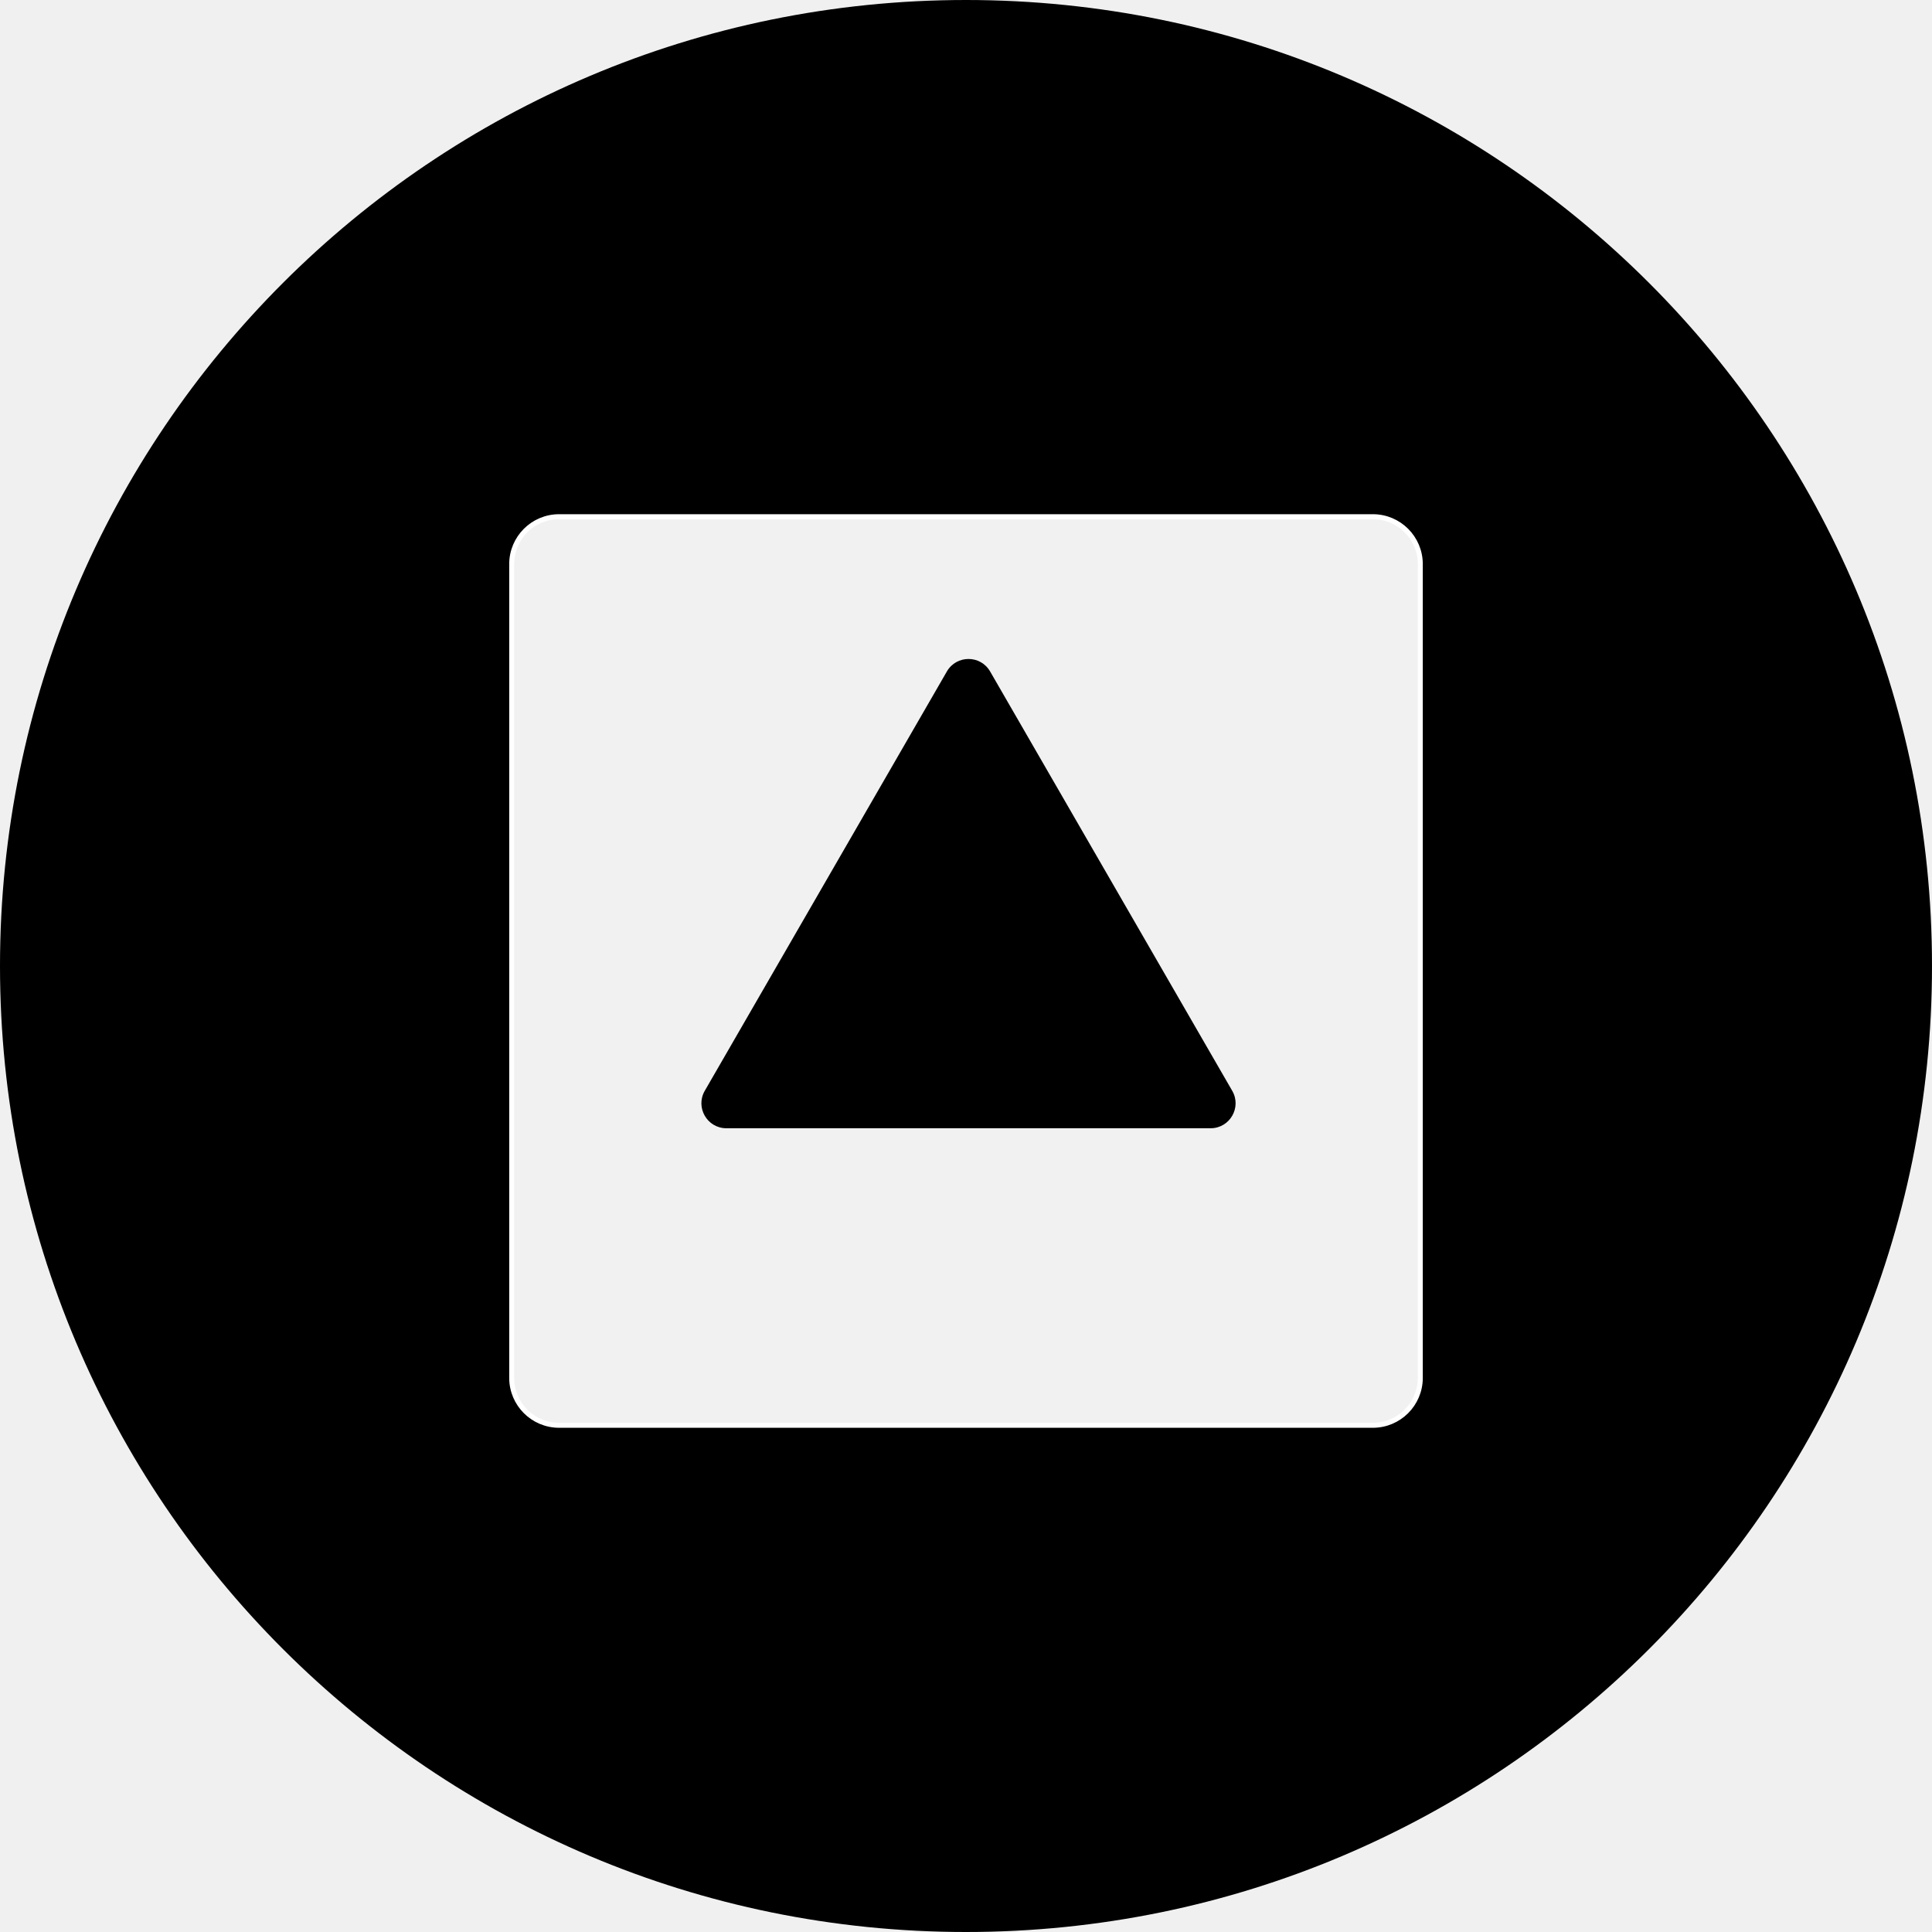
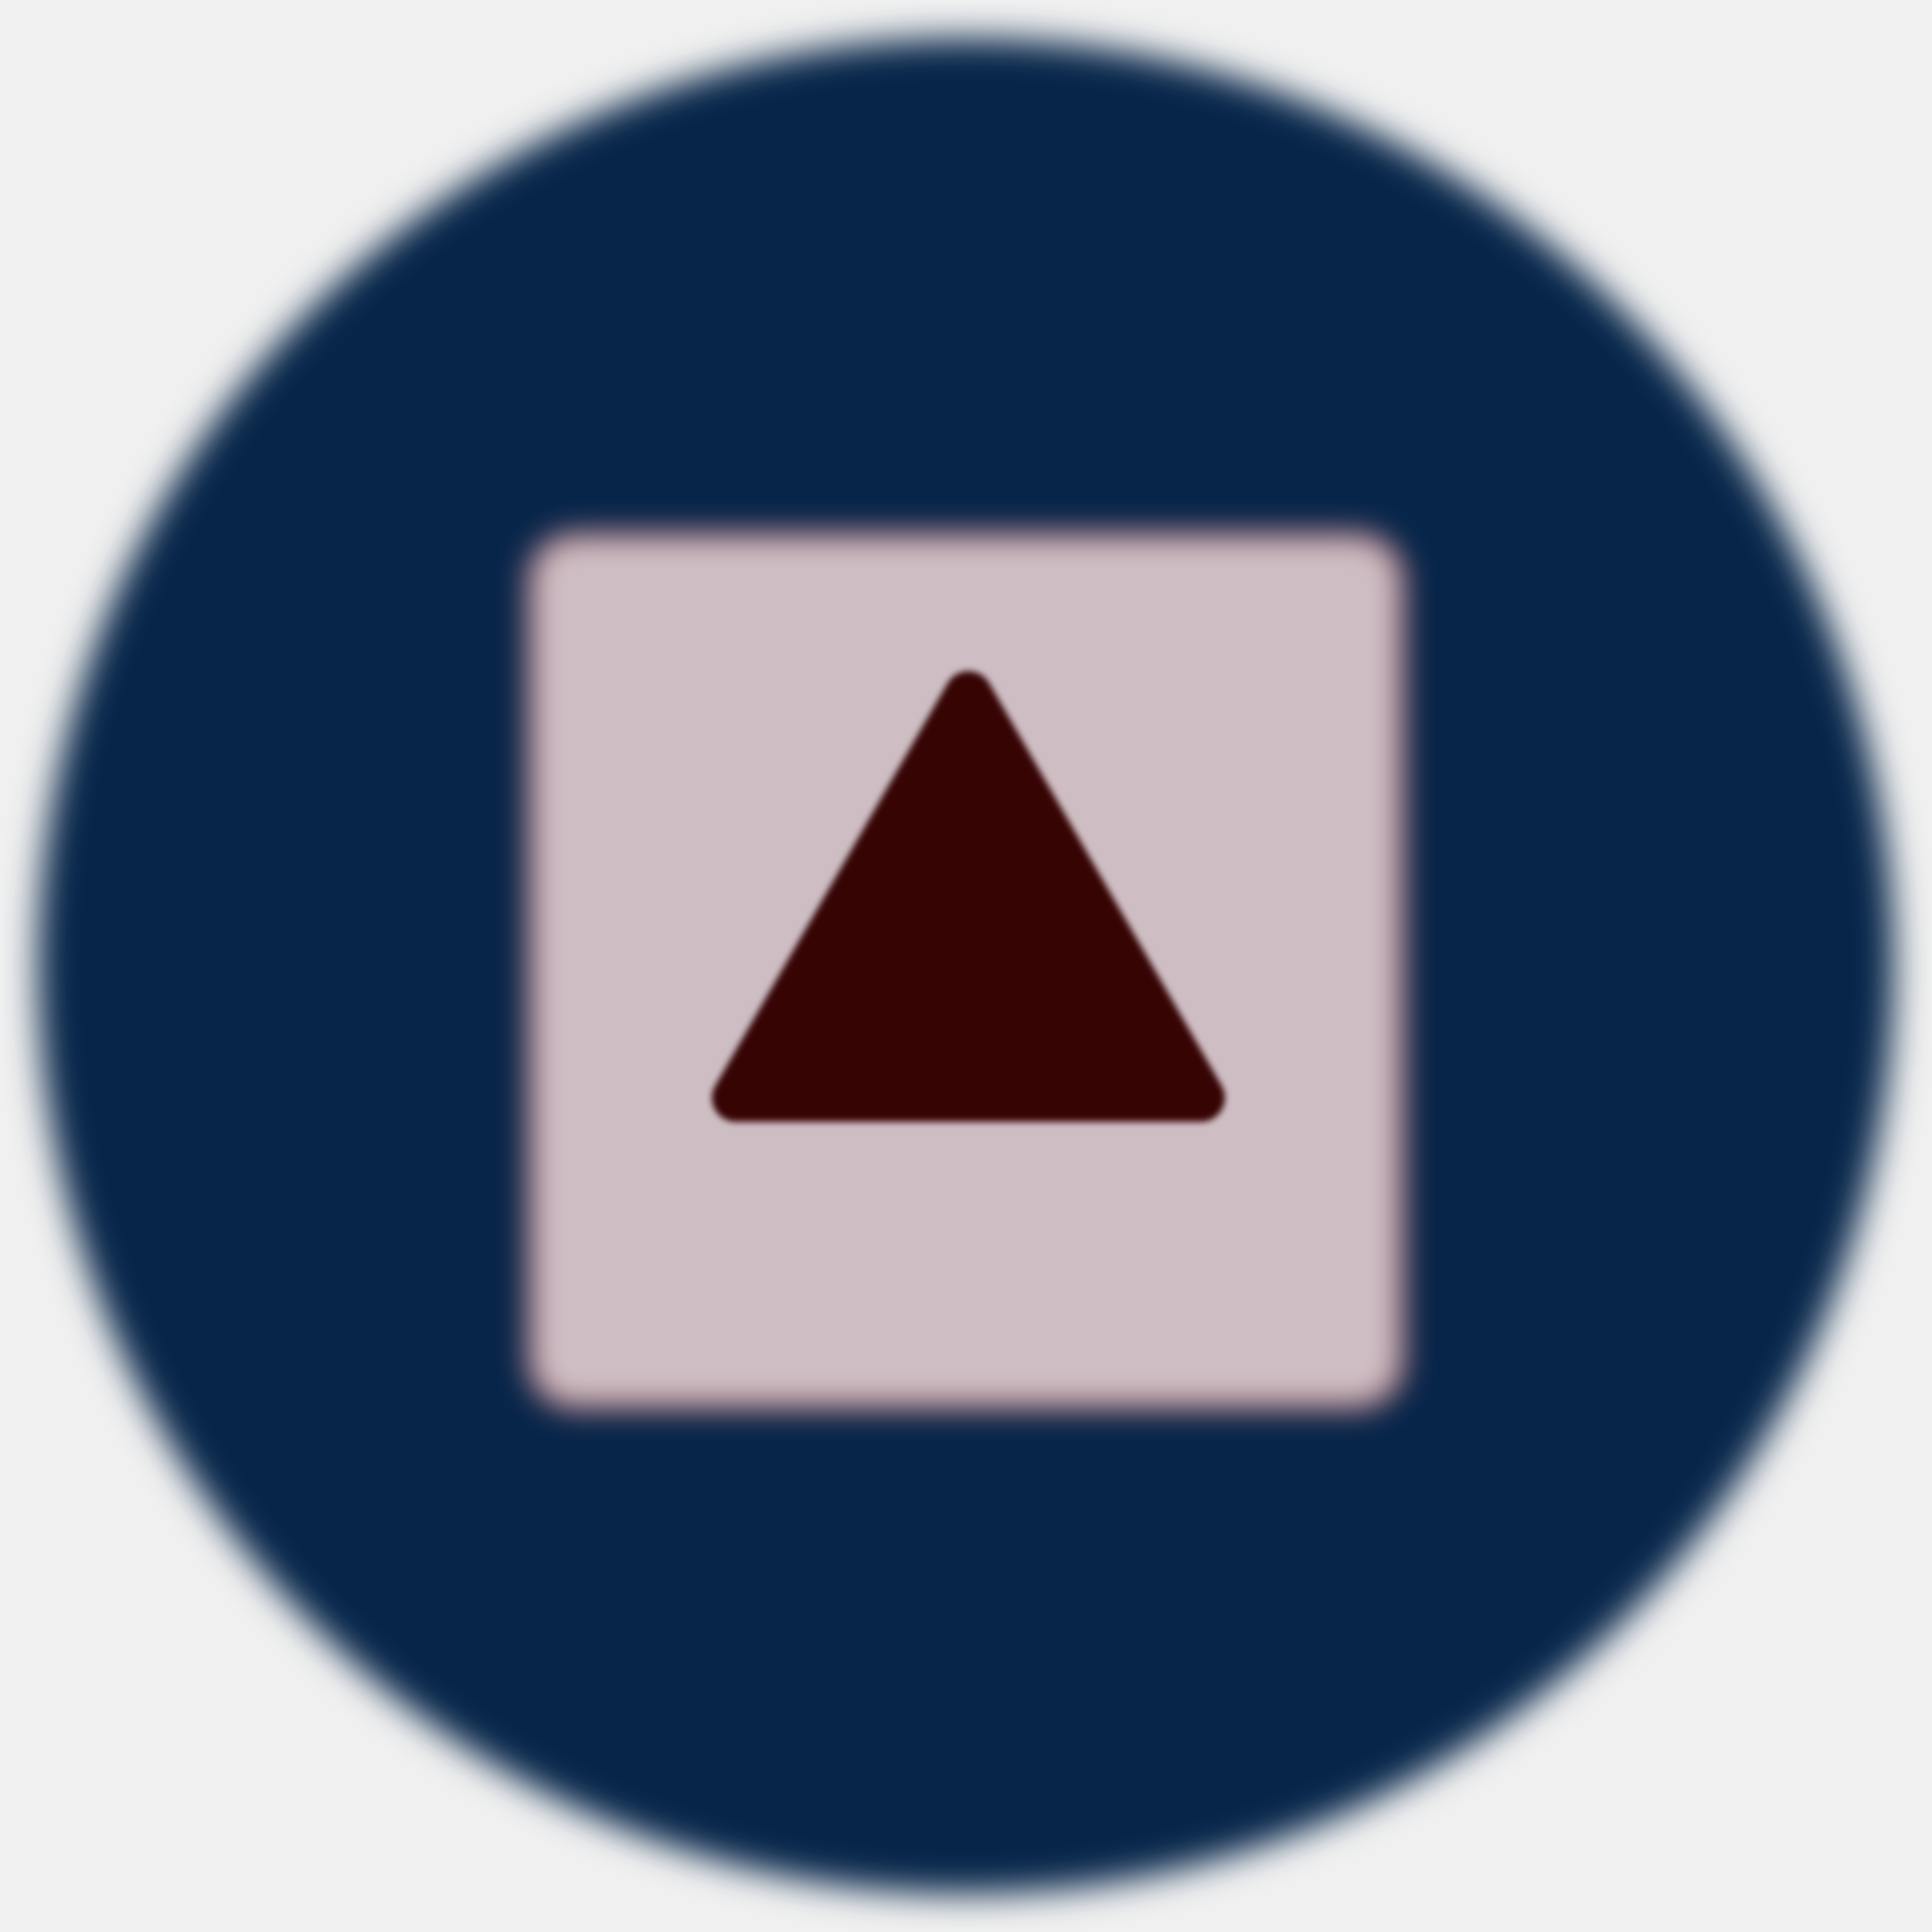
- <svg xmlns="http://www.w3.org/2000/svg" width="387" height="387" viewBox="0 0 387 387" fill="none">
-   <circle cx="193.5" cy="193.5" r="193.5" fill="black" />
-   <rect x="102.5" y="285.5" width="182" height="182" rx="9.5" transform="rotate(-90 102.5 285.5)" fill="#F1F1F1" stroke="white" />
-   <path d="M189.67 134.5C191.594 131.167 196.406 131.167 198.33 134.5L246.828 218.5C248.752 221.833 246.346 226 242.497 226H145.503C141.654 226 139.248 221.833 141.172 218.5L189.67 134.5Z" fill="black" />
+ <svg xmlns="http://www.w3.org/2000/svg" width="403" height="403" viewBox="0 0 403 403" fill="none">
+   <g filter="url(#filter0_f_0_1)">
+     <circle cx="201.5" cy="201.5" r="193.5" fill="#062549" />
+   </g>
+   <g filter="url(#filter1_f_0_1)">
+     <rect x="110" y="294" width="183" height="183" rx="10" transform="rotate(-90 110 294)" fill="#CEBEC4" />
+     <rect x="110.5" y="293.5" width="182" height="182" rx="9.5" transform="rotate(-90 110.5 293.5)" stroke="#CE4747" />
+   </g>
+   <g filter="url(#filter2_f_0_1)">
+     <path d="M197.67 142.5C199.594 139.167 204.406 139.167 206.33 142.5L254.828 226.5C256.752 229.833 254.346 234 250.497 234H153.503C149.654 234 147.248 229.833 149.172 226.5L197.67 142.5Z" fill="#370404" />
+   </g>
+   <defs>
+     <filter id="filter0_f_0_1" x="0.7" y="0.7" width="401.6" height="401.6" filterUnits="userSpaceOnUse" color-interpolation-filters="sRGB">
+       <feFlood flood-opacity="0" result="BackgroundImageFix" />
+       <feBlend mode="normal" in="SourceGraphic" in2="BackgroundImageFix" result="shape" />
+       <feGaussianBlur stdDeviation="3.65" result="effect1_foregroundBlur_0_1" />
+     </filter>
+     <filter id="filter1_f_0_1" x="103.7" y="104.7" width="195.6" height="195.6" filterUnits="userSpaceOnUse" color-interpolation-filters="sRGB">
+       <feFlood flood-opacity="0" result="BackgroundImageFix" />
+       <feBlend mode="normal" in="SourceGraphic" in2="BackgroundImageFix" result="shape" />
+       <feGaussianBlur stdDeviation="3.15" result="effect1_foregroundBlur_0_1" />
+     </filter>
+     <filter id="filter2_f_0_1" x="147.095" y="138.6" width="109.81" height="96.8" filterUnits="userSpaceOnUse" color-interpolation-filters="sRGB">
+       <feFlood flood-opacity="0" result="BackgroundImageFix" />
+       <feBlend mode="normal" in="SourceGraphic" in2="BackgroundImageFix" result="shape" />
+       <feGaussianBlur stdDeviation="0.7" result="effect1_foregroundBlur_0_1" />
+     </filter>
+   </defs>
</svg>
